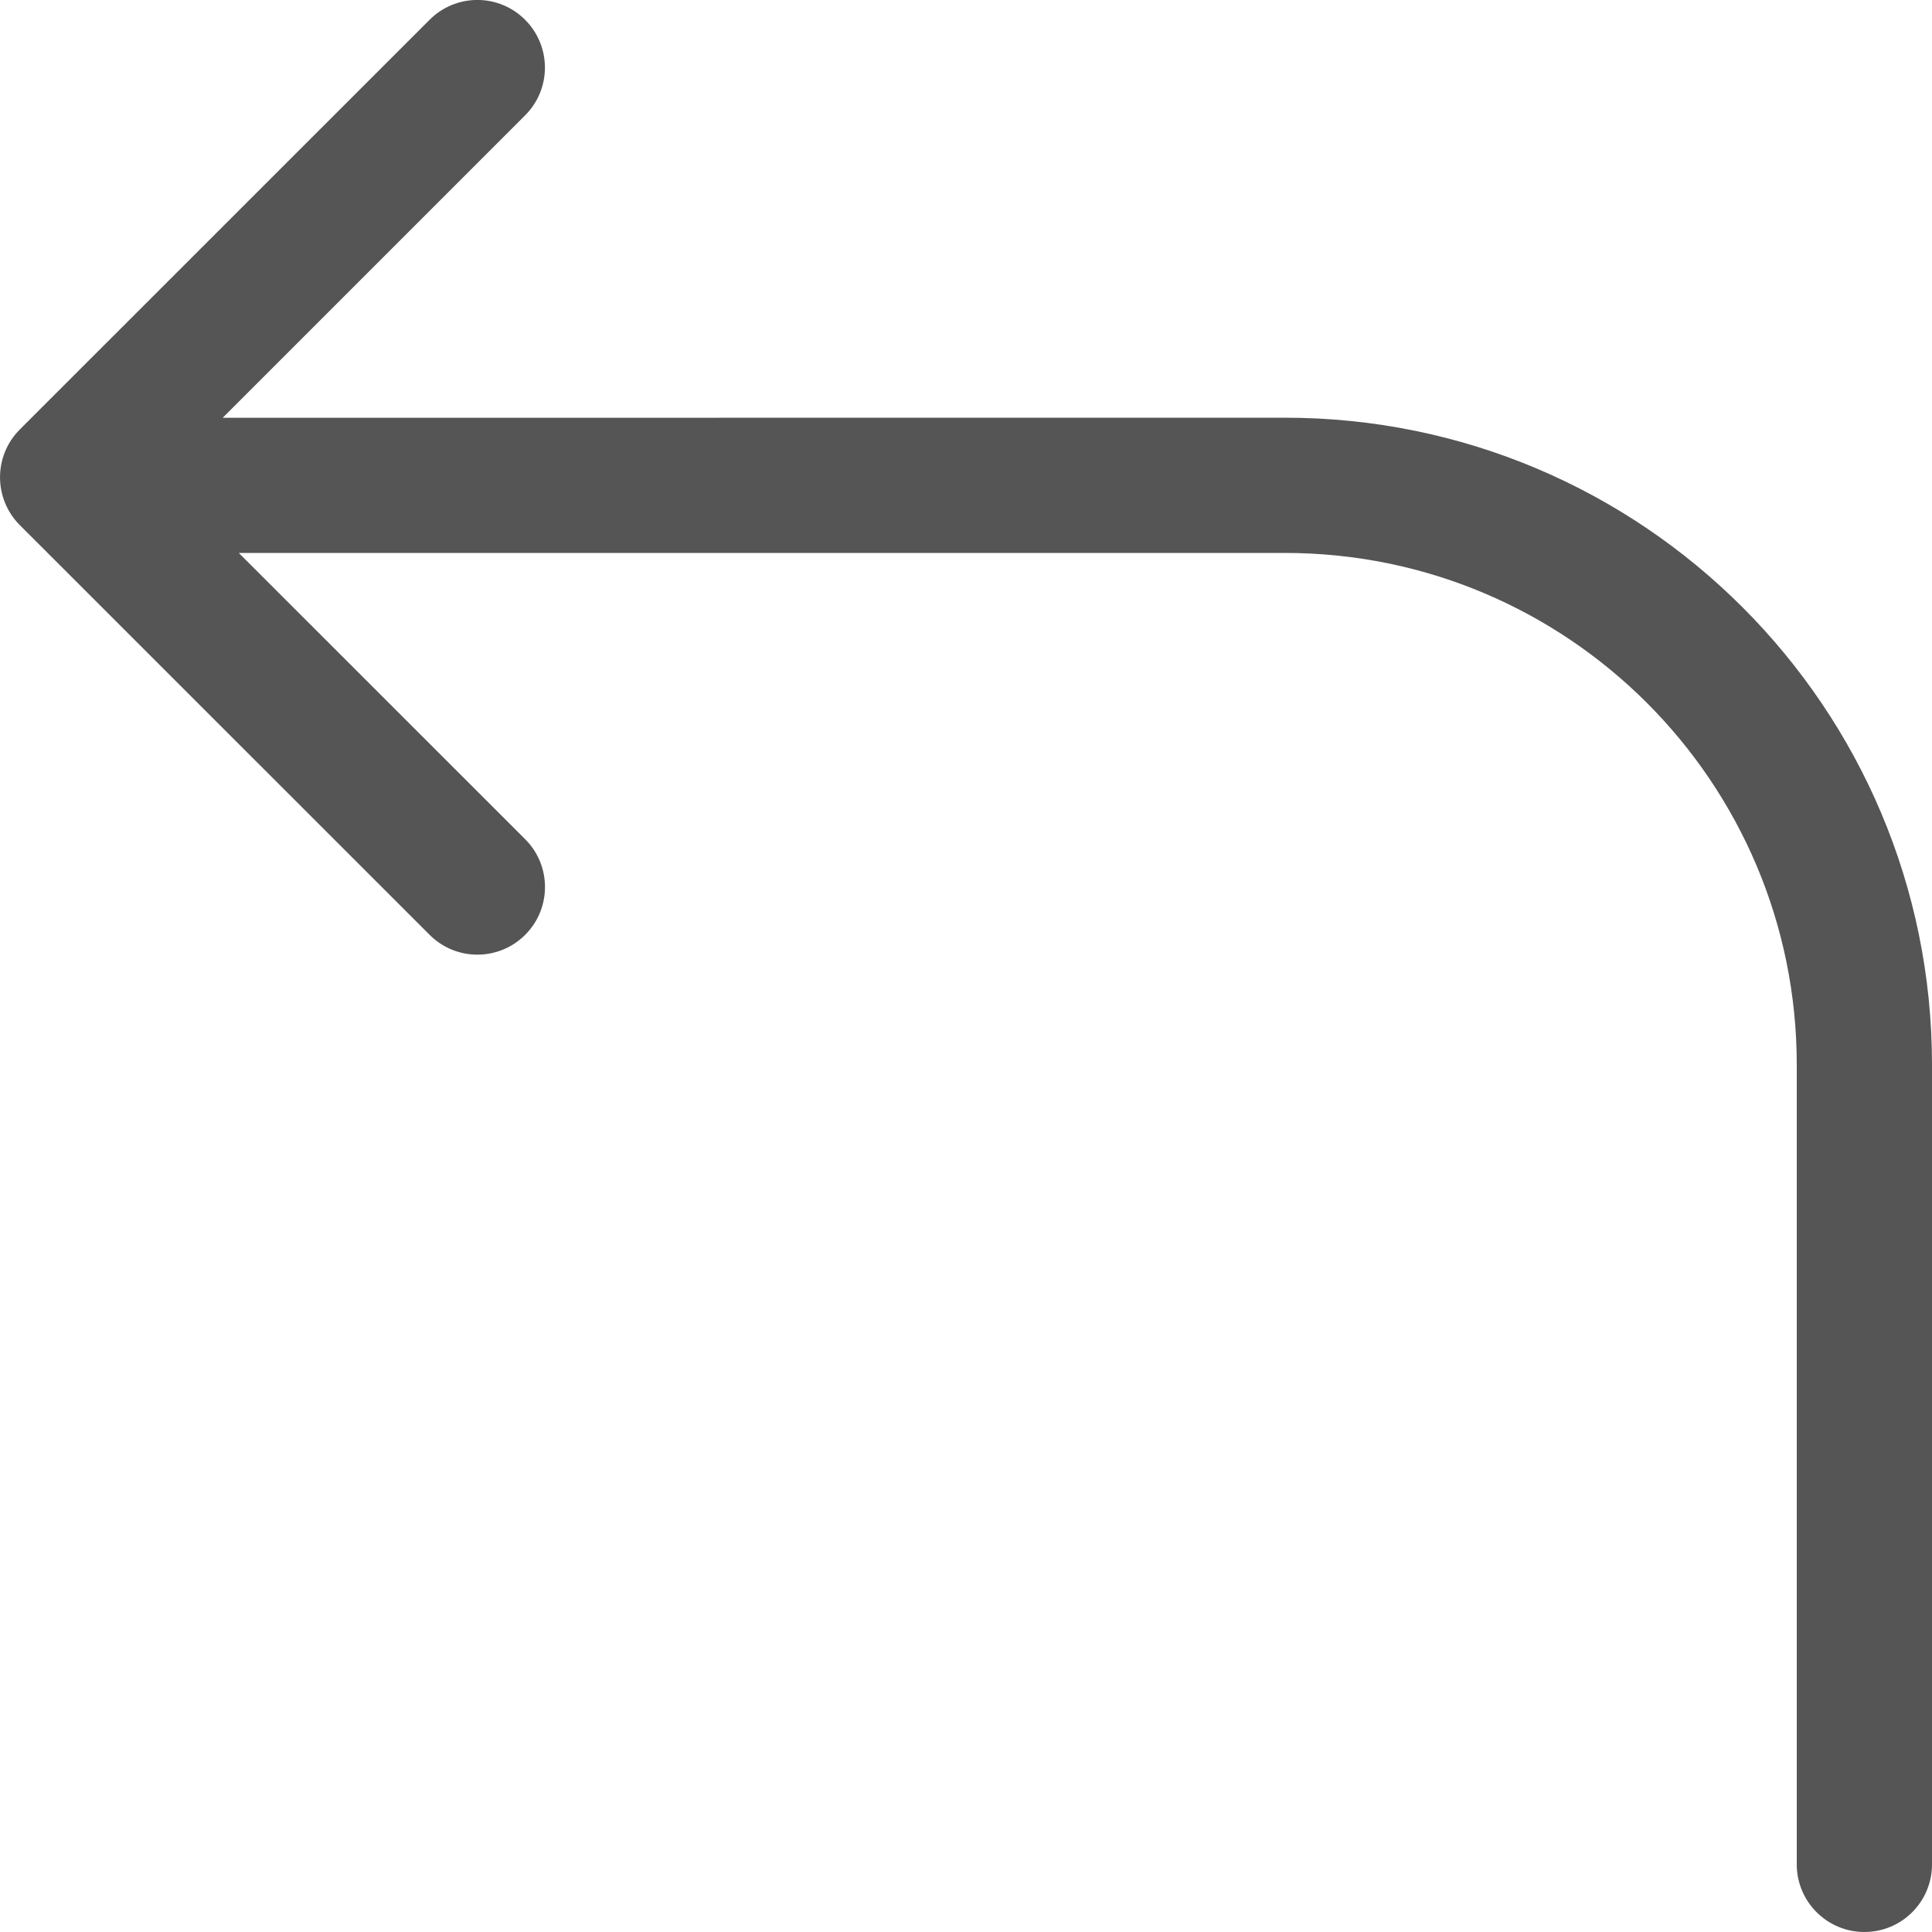
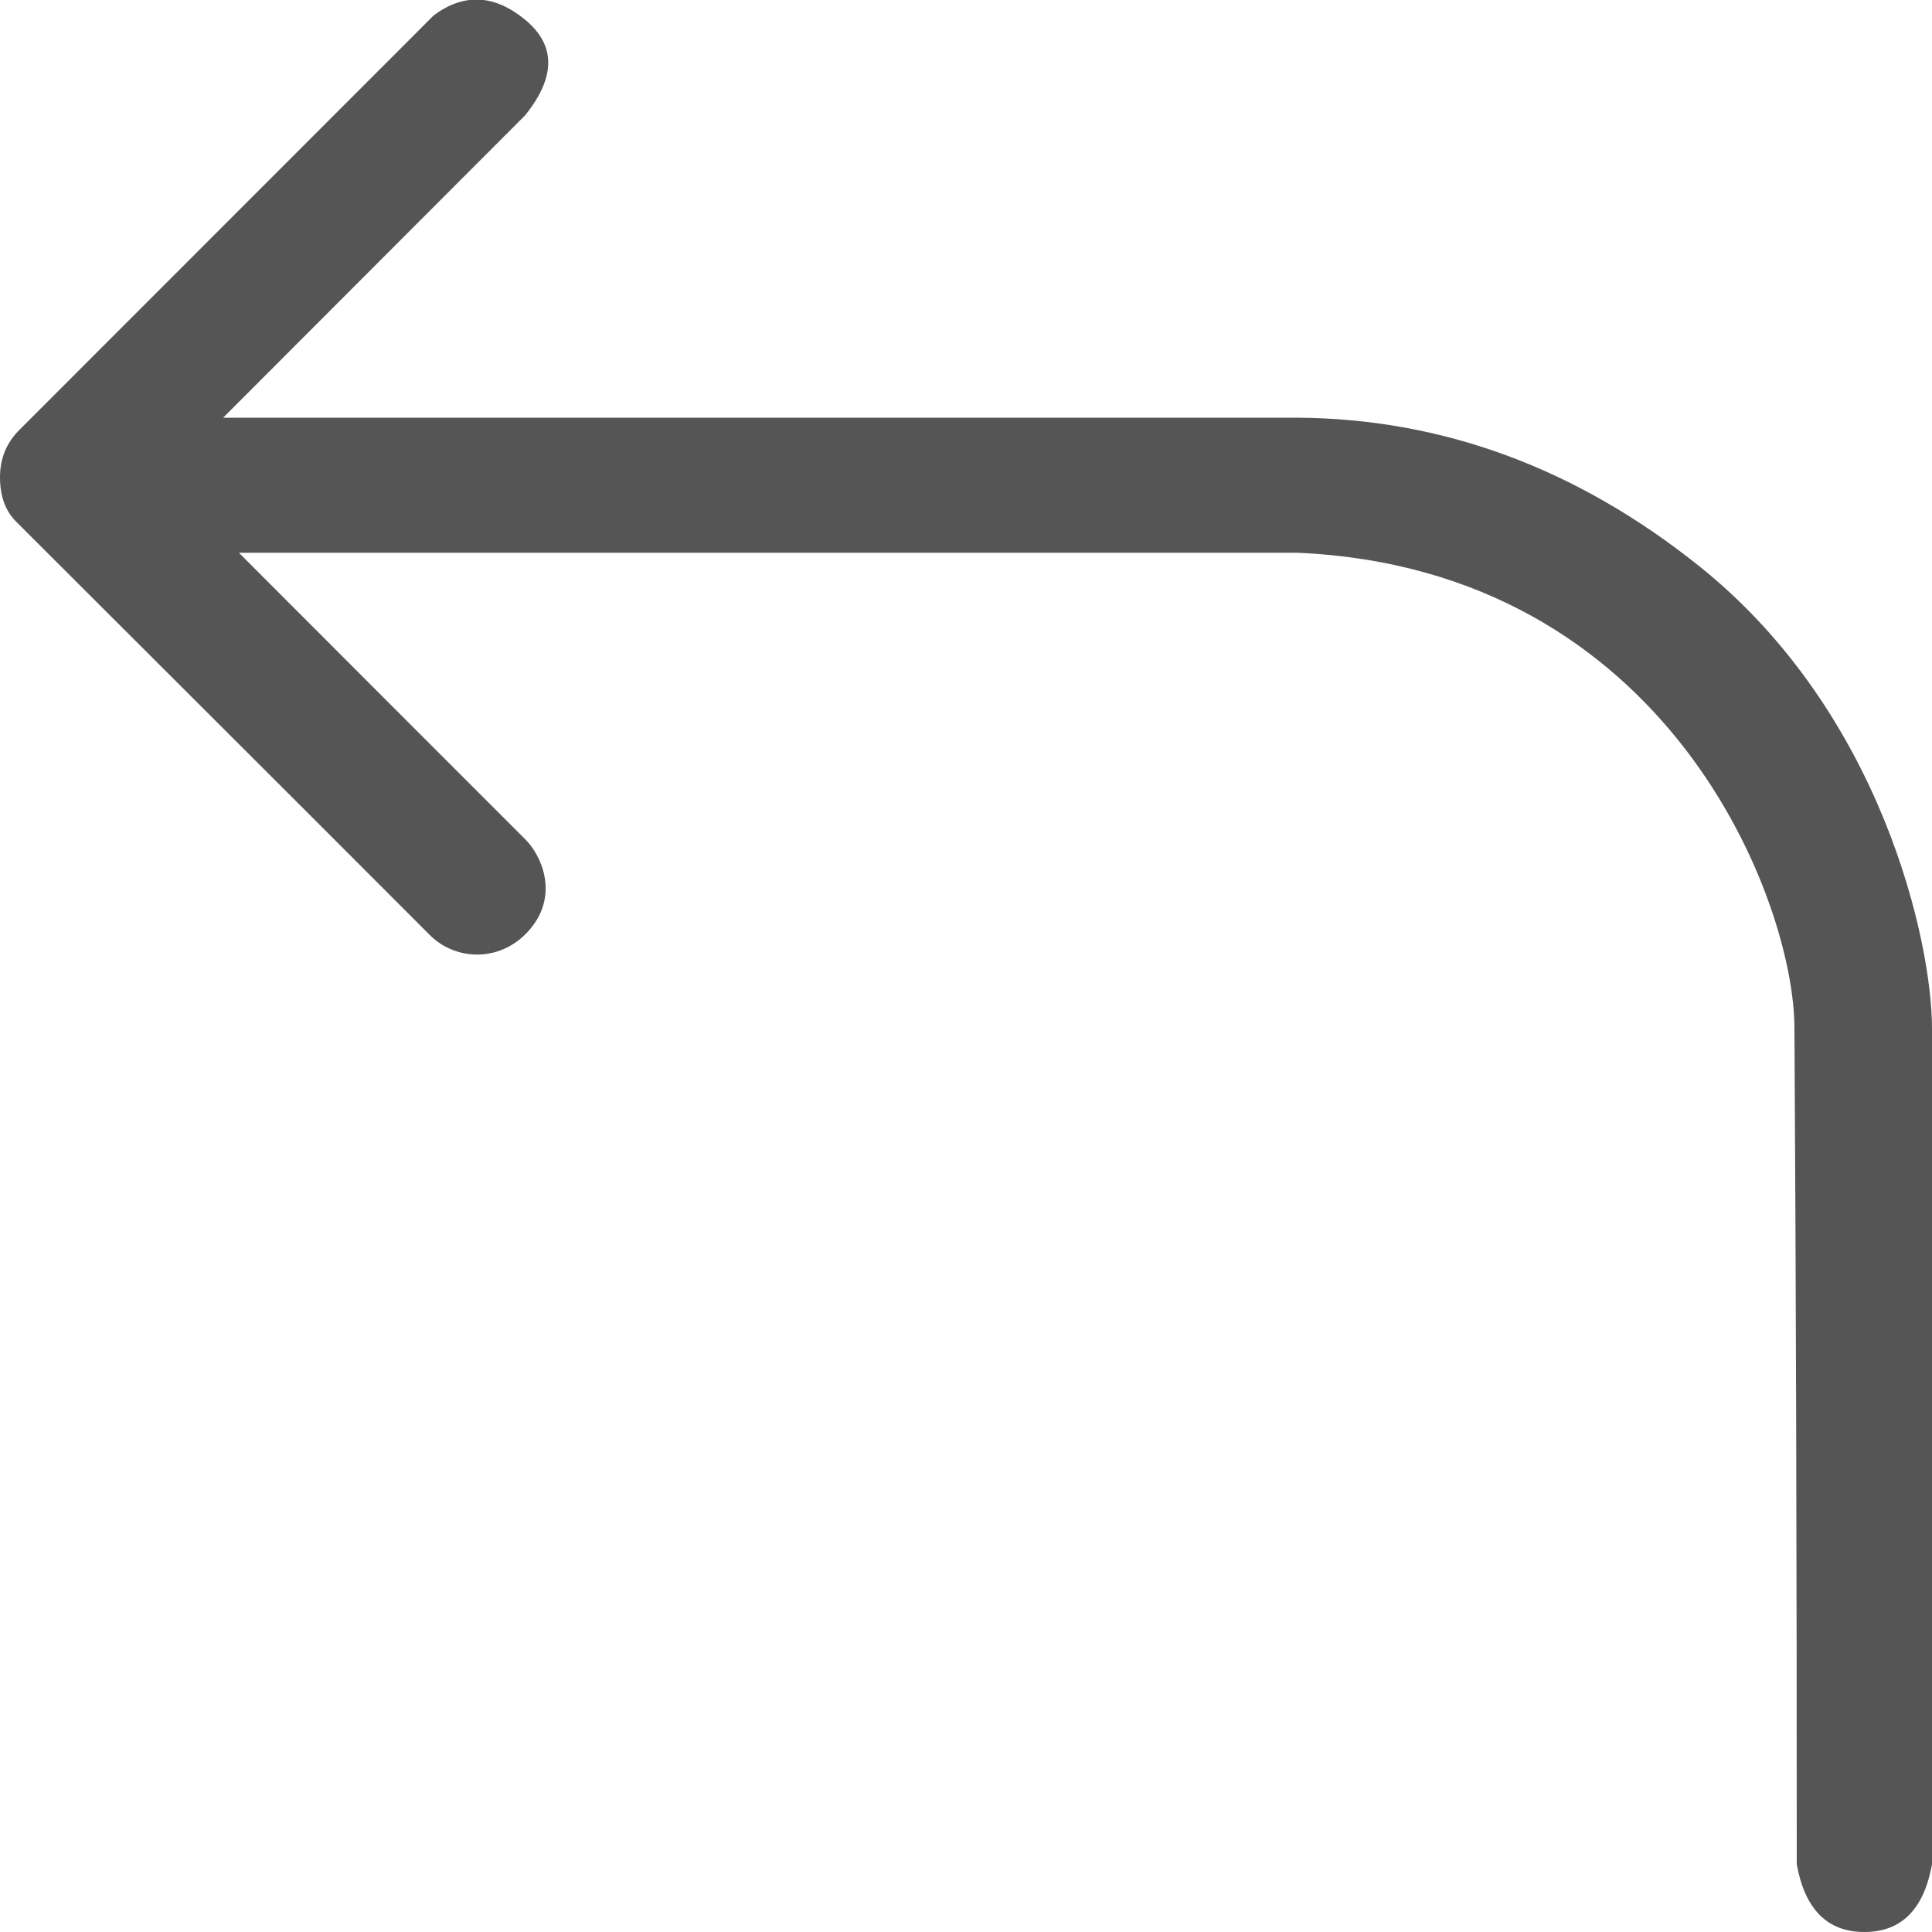
<svg xmlns="http://www.w3.org/2000/svg" width="20" height="20" viewBox="0 0 20 20">
-   <path fill="#555" d="M19.3,0 C19.687,0 20,0.313 20,0.7 L20,8.978 C20,12.677 17.001,15.676 13.301,15.676 L2.305,15.675 L5.436,18.806 C5.71,19.079 5.709,19.522 5.436,19.795 C5.163,20.069 4.72,20.069 4.447,19.795 L0.205,15.554 C-0.068,15.281 -0.068,14.838 0.205,14.564 L4.447,10.323 C4.72,10.049 5.163,10.049 5.437,10.323 C5.71,10.596 5.71,11.039 5.437,11.312 L2.472,14.276 L13.301,14.276 C16.228,14.276 18.6,11.904 18.6,8.978 L18.6,0.7 C18.6,0.313 18.914,0 19.3,0 Z" transform="matrix(1 0 0 -1 0 20)" />
+   <path fill="#555" fill-rule="evenodd" d="M2.31,4.324 L13.429,4.324 C14.932,4.333 16.319,4.845 17.588,5.859 C19.492,7.38 20,9.771 20,10.644 C20,11.227 20,14.112 20,19.3 C19.915,19.767 19.682,20 19.3,20 C18.918,20 18.685,19.767 18.6,19.3 C18.6,16.168 18.592,13.283 18.576,10.644 C18.576,9.346 17.287,5.89 13.429,5.722 C9.594,5.722 5.942,5.722 2.473,5.722 C3.415,6.665 4.402,7.654 5.437,8.688 C5.594,8.841 5.791,9.245 5.497,9.607 C5.203,9.969 4.719,9.953 4.447,9.677 C4.266,9.494 2.84,8.068 0.168,5.401 C0.056,5.29 -1.42108547e-14,5.137 -1.42108547e-14,4.941 C-1.42108547e-14,4.745 0.068,4.58 0.205,4.446 L4.491,0.158 C4.803,-0.073 5.118,-0.058 5.437,0.205 C5.755,0.467 5.755,0.797 5.436,1.194 L2.31,4.324 Z" />
</svg>
